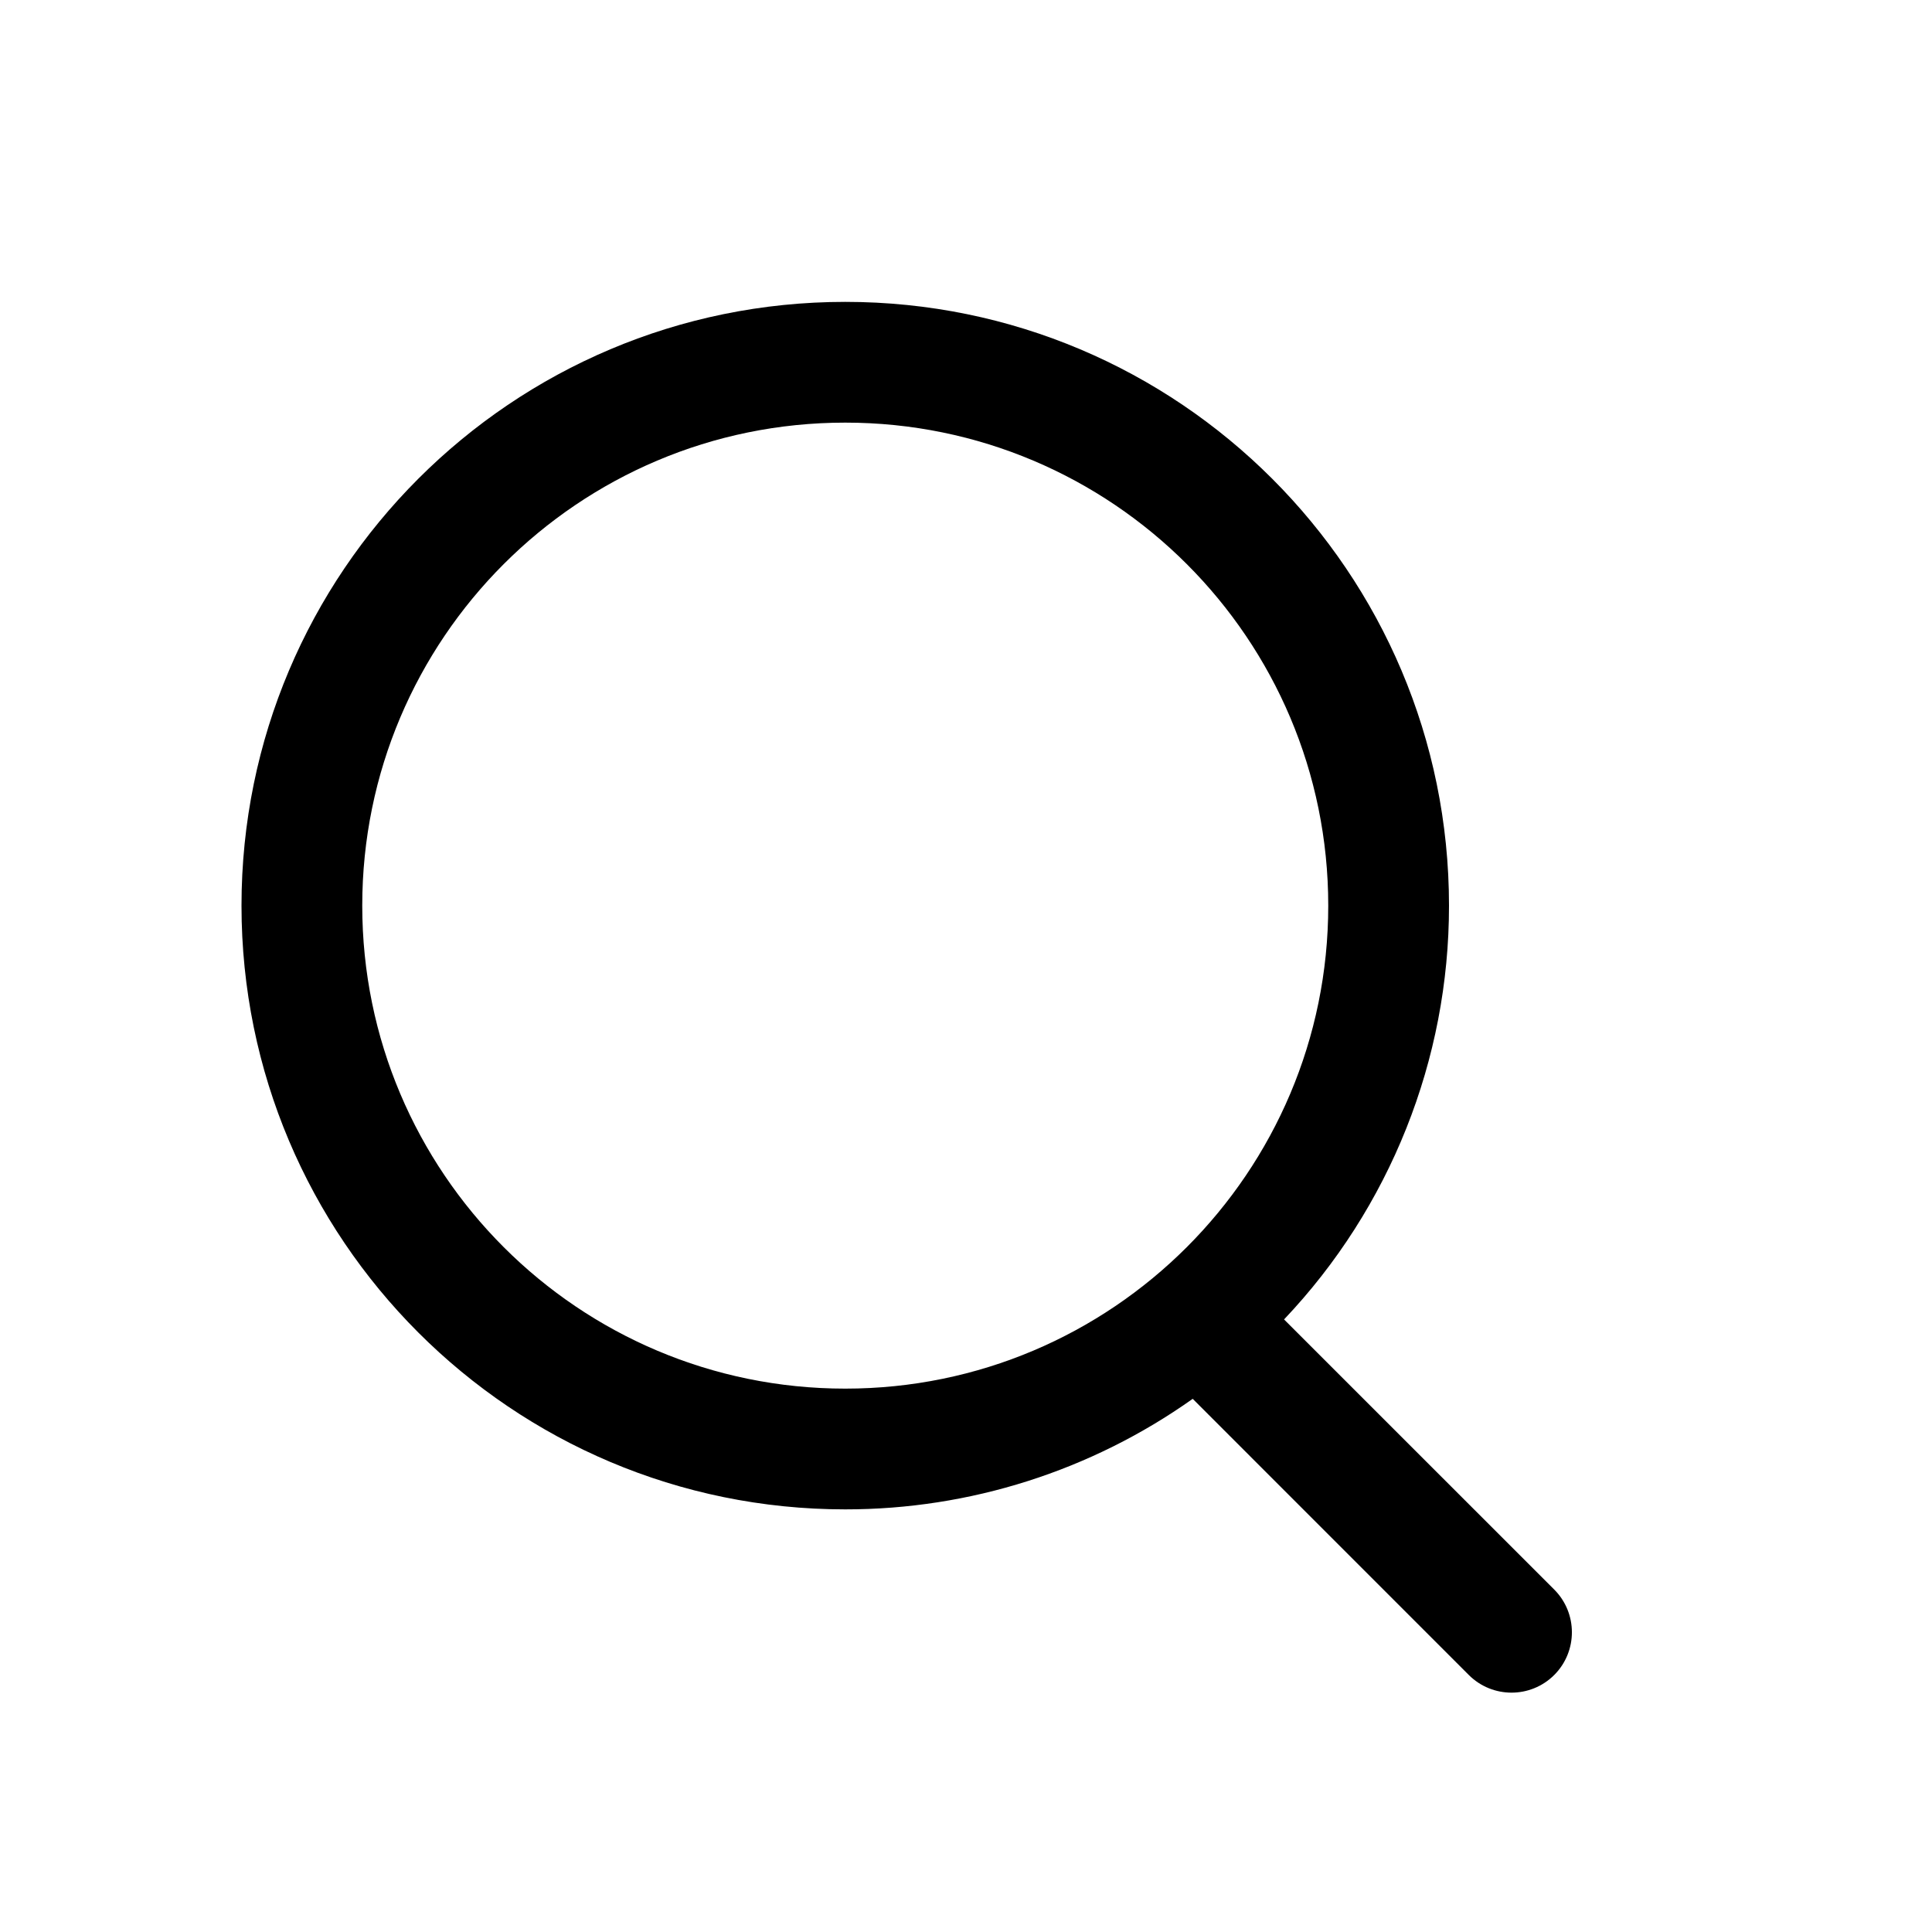
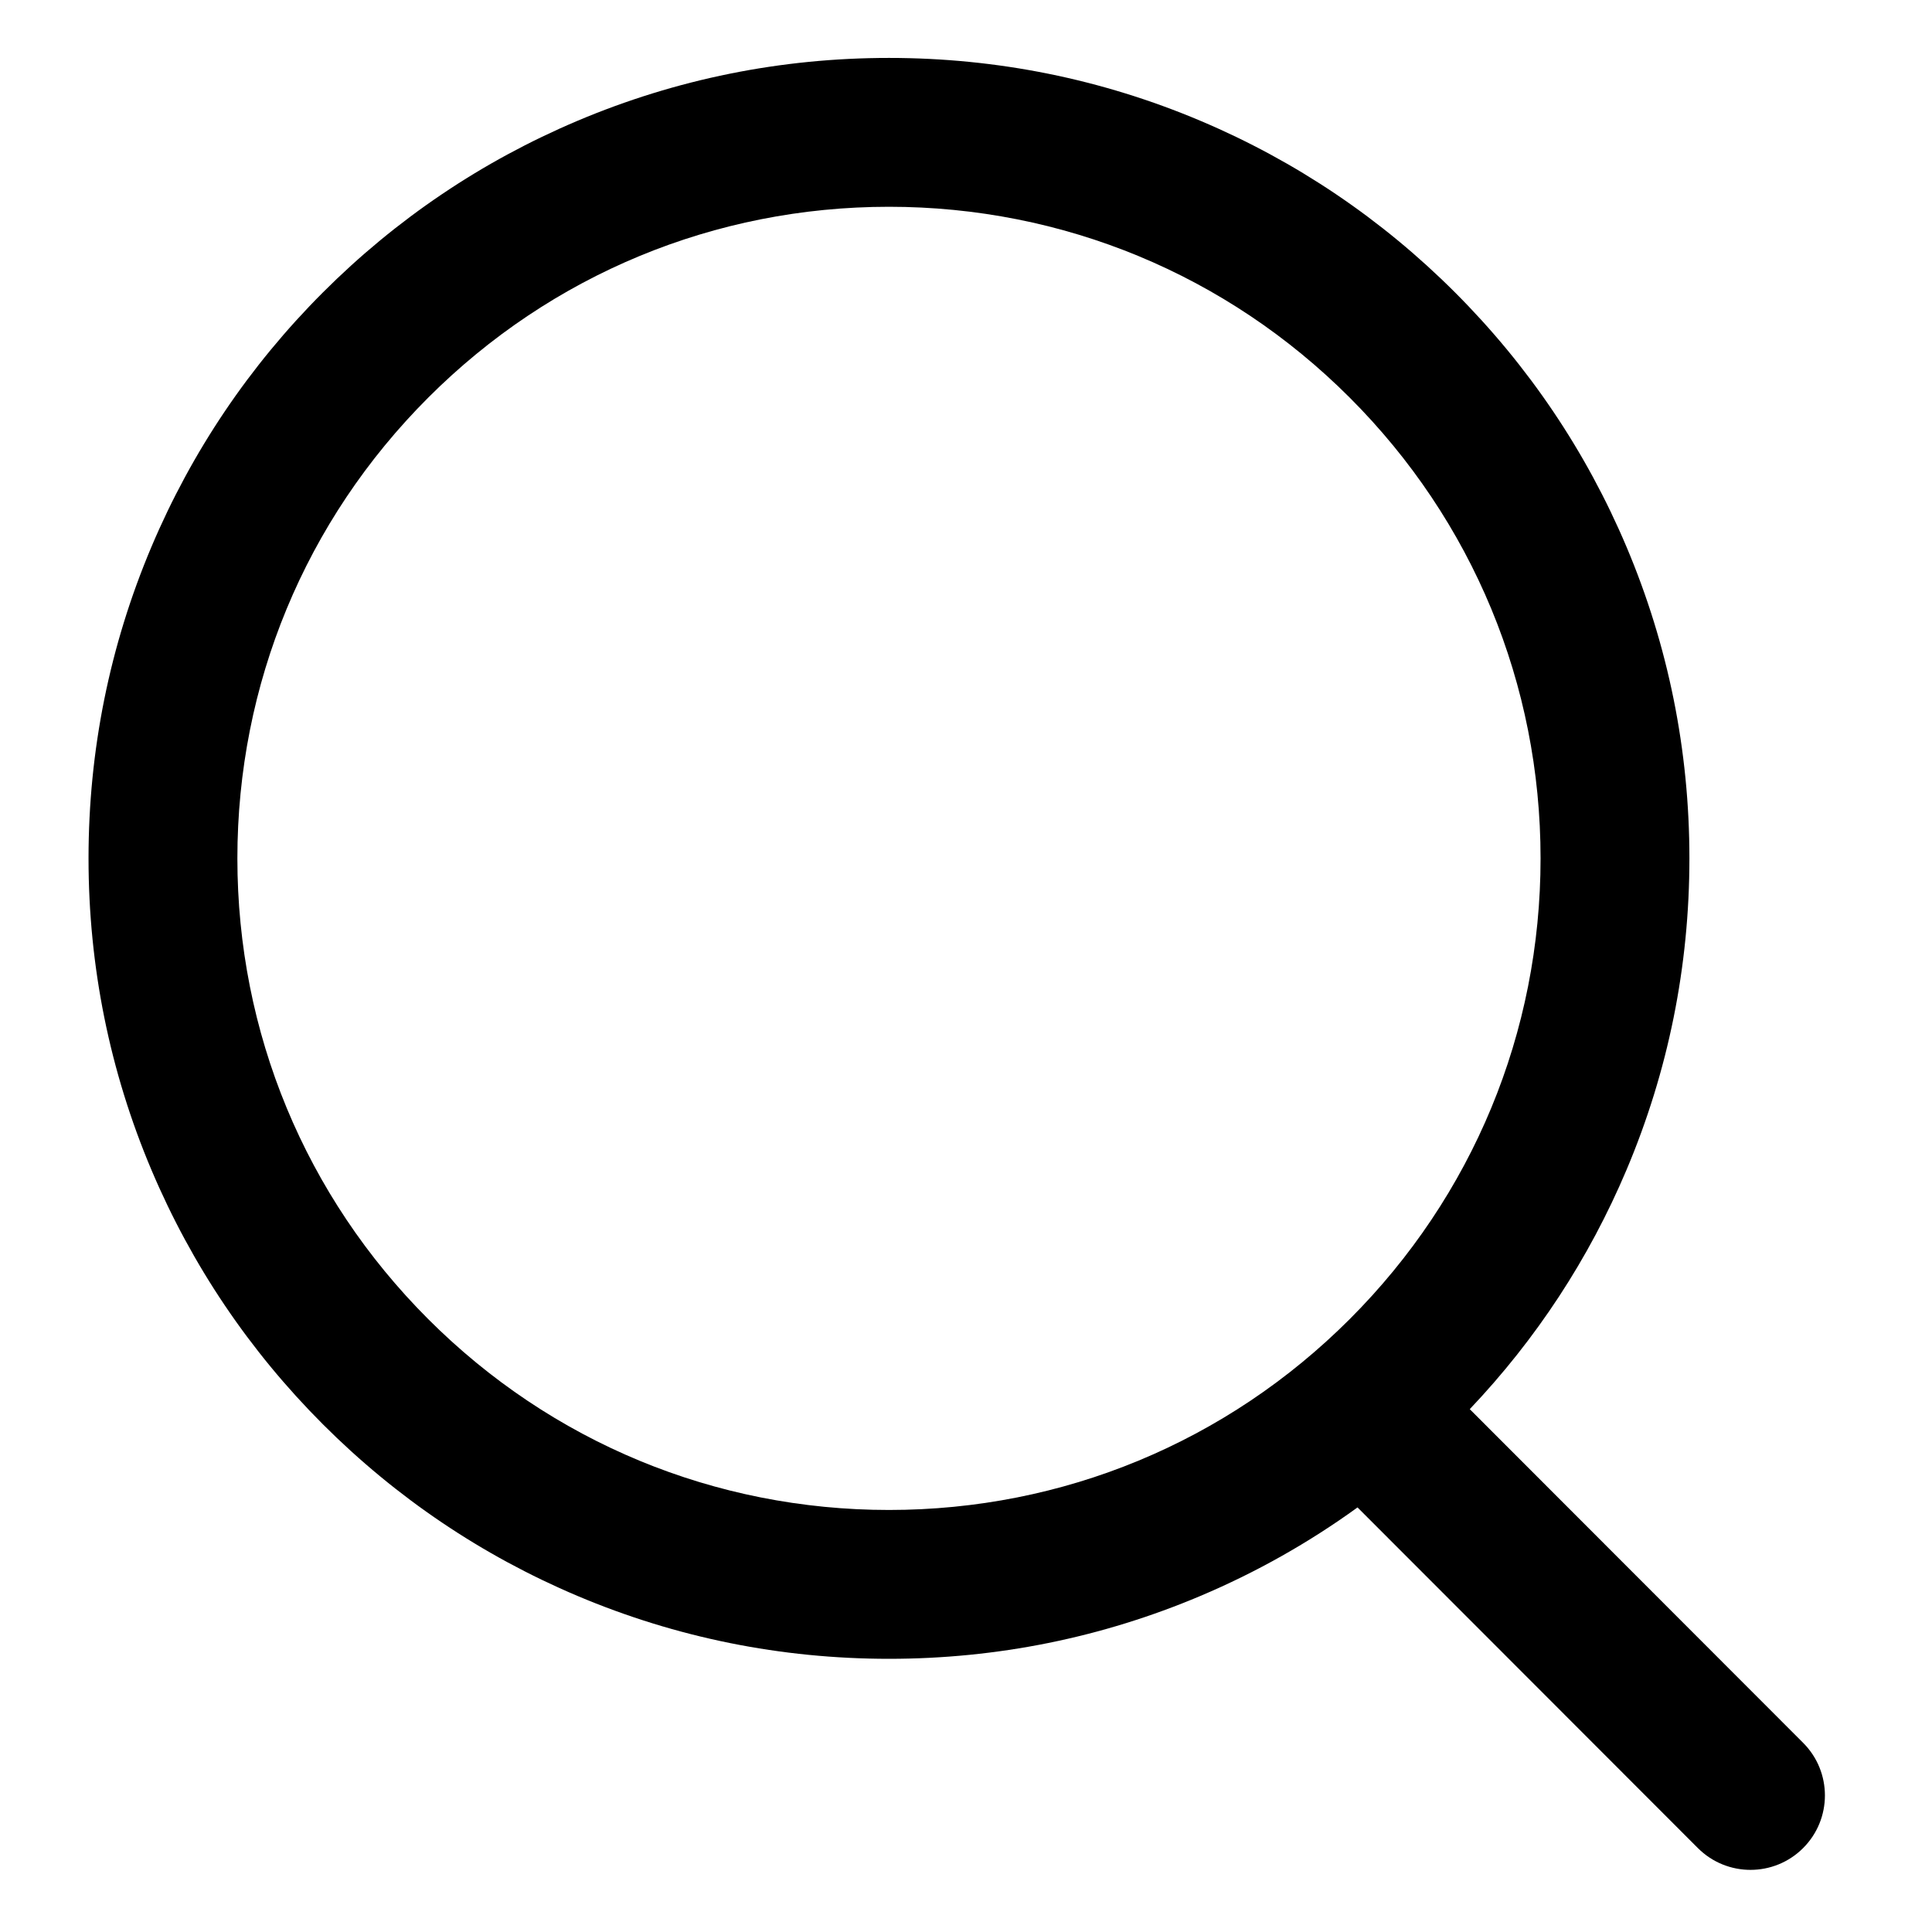
- <svg xmlns="http://www.w3.org/2000/svg" t="1558172383740" class="icon" style="" viewBox="0 0 1024 1024" version="1.1" p-id="5501" width="32" height="32">
+ <svg xmlns="http://www.w3.org/2000/svg" t="1566982503663" class="icon" viewBox="0 0 1024 1024" version="1.1" p-id="1280" width="32" height="32">
  <defs>
    <style type="text/css" />
  </defs>
-   <path d="M192 480a256 256 0 1 1 512 0 256 256 0 0 1-512 0m631.776 362.496l-143.2-143.168A318.464 318.464 0 0 0 768 480c0-176.736-143.264-320-320-320S128 303.264 128 480s143.264 320 320 320a318.016 318.016 0 0 0 184.16-58.592l146.336 146.368c12.512 12.48 32.768 12.48 45.28 0 12.48-12.512 12.48-32.768 0-45.28" p-id="5502" />
+   <path d="M171.182 754.945c38.949 38.949 84.316 69.533 134.841 90.904 52.329 22.133 107.893 33.356 165.15 33.356s112.82-11.223 165.148-33.356c29.59-12.516 57.397-28.216 83.196-46.884l180.377 180.537c7.704 7.711 17.804 11.567 27.905 11.567 10.089 0 20.179-3.847 27.881-11.542 15.411-15.397 15.423-40.373 0.025-55.786L779.003 746.884c35.227-37.104 63.15-79.7 83.064-126.78 22.132-52.329 33.356-107.893 33.356-165.15s-11.223-112.821-33.356-165.15c-21.37-50.524-51.955-95.89-90.904-134.841-38.951-38.949-84.317-69.535-134.841-90.905-52.33-22.133-107.893-33.356-165.15-33.356s-112.821 11.223-165.15 33.356c-50.525 21.37-95.892 51.955-134.841 90.905s-69.533 84.317-90.904 134.841c-22.132 52.329-33.356 107.893-33.356 165.15s11.223 112.821 33.356 165.15C101.648 670.628 132.233 715.996 171.182 754.945zM226.968 210.749c65.23-65.23 151.956-101.153 244.205-101.153 92.248 0 178.976 35.924 244.205 101.153s101.152 151.956 101.152 244.205S780.606 633.93 715.378 699.16c-65.23 65.23-151.957 101.153-244.205 101.153-92.249 0-178.976-35.923-244.205-101.152s-101.152-151.957-101.152-244.205S161.738 275.979 226.968 210.749z" p-id="1281" />
</svg>
